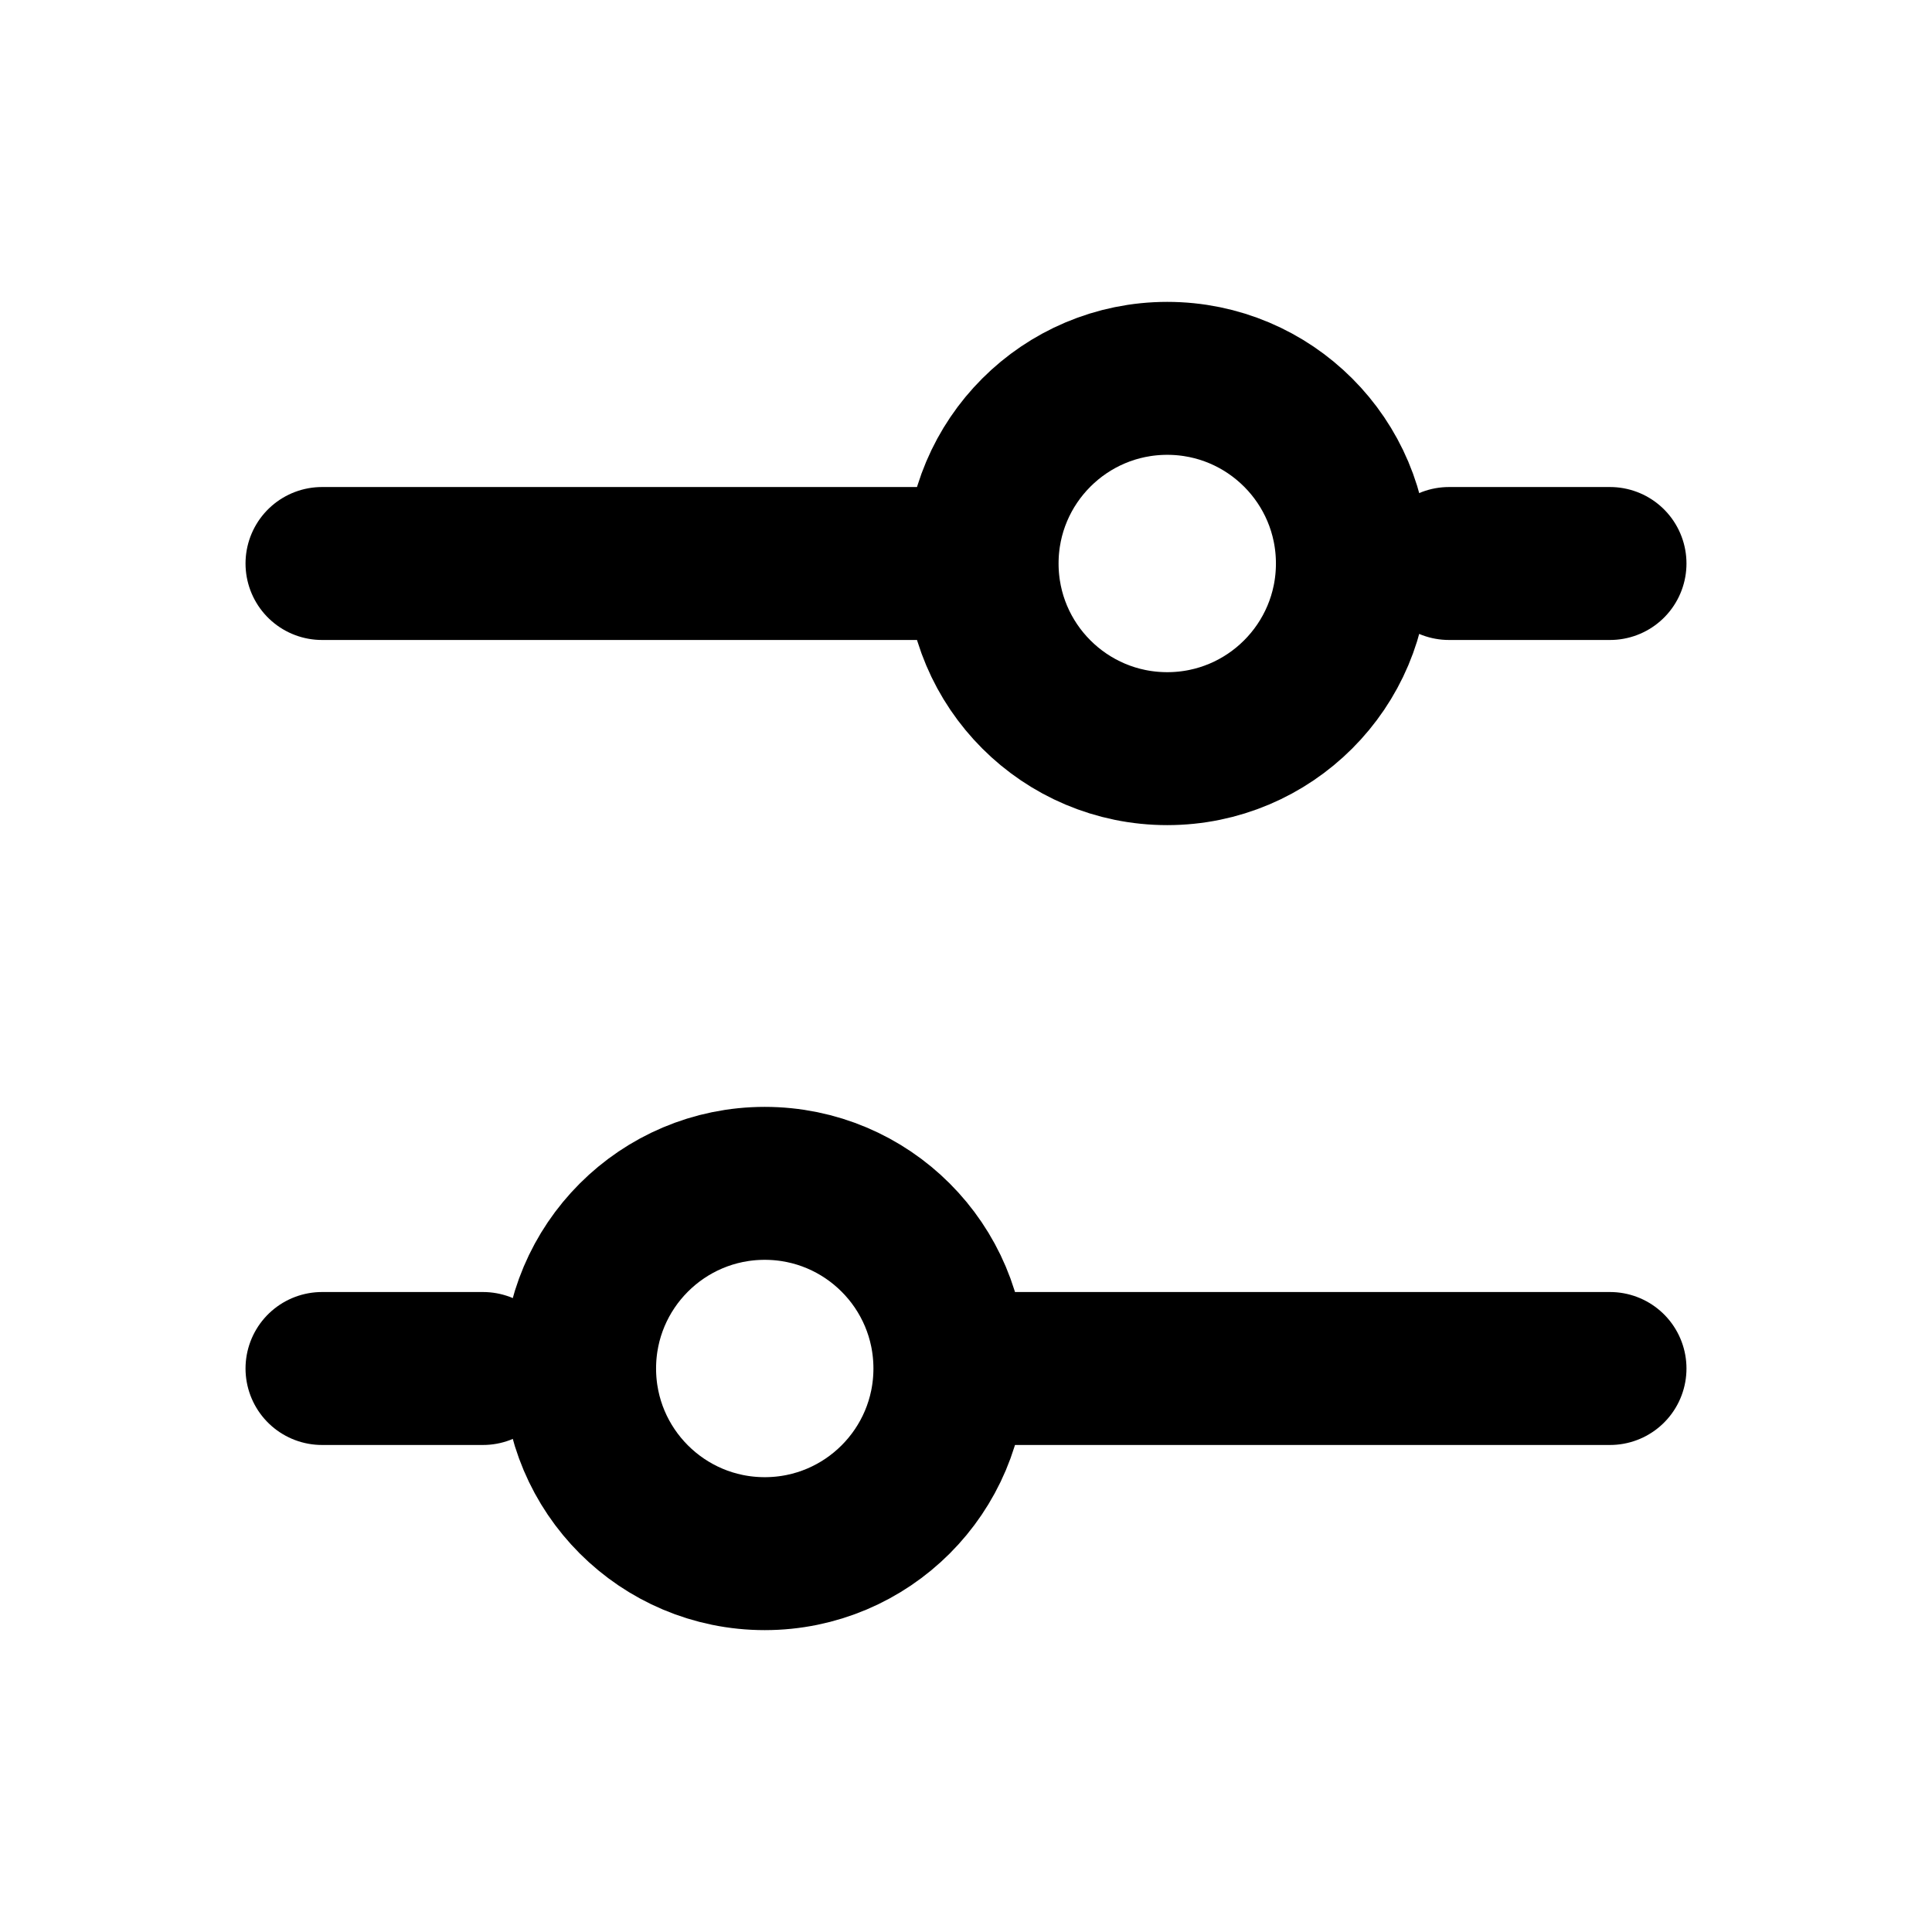
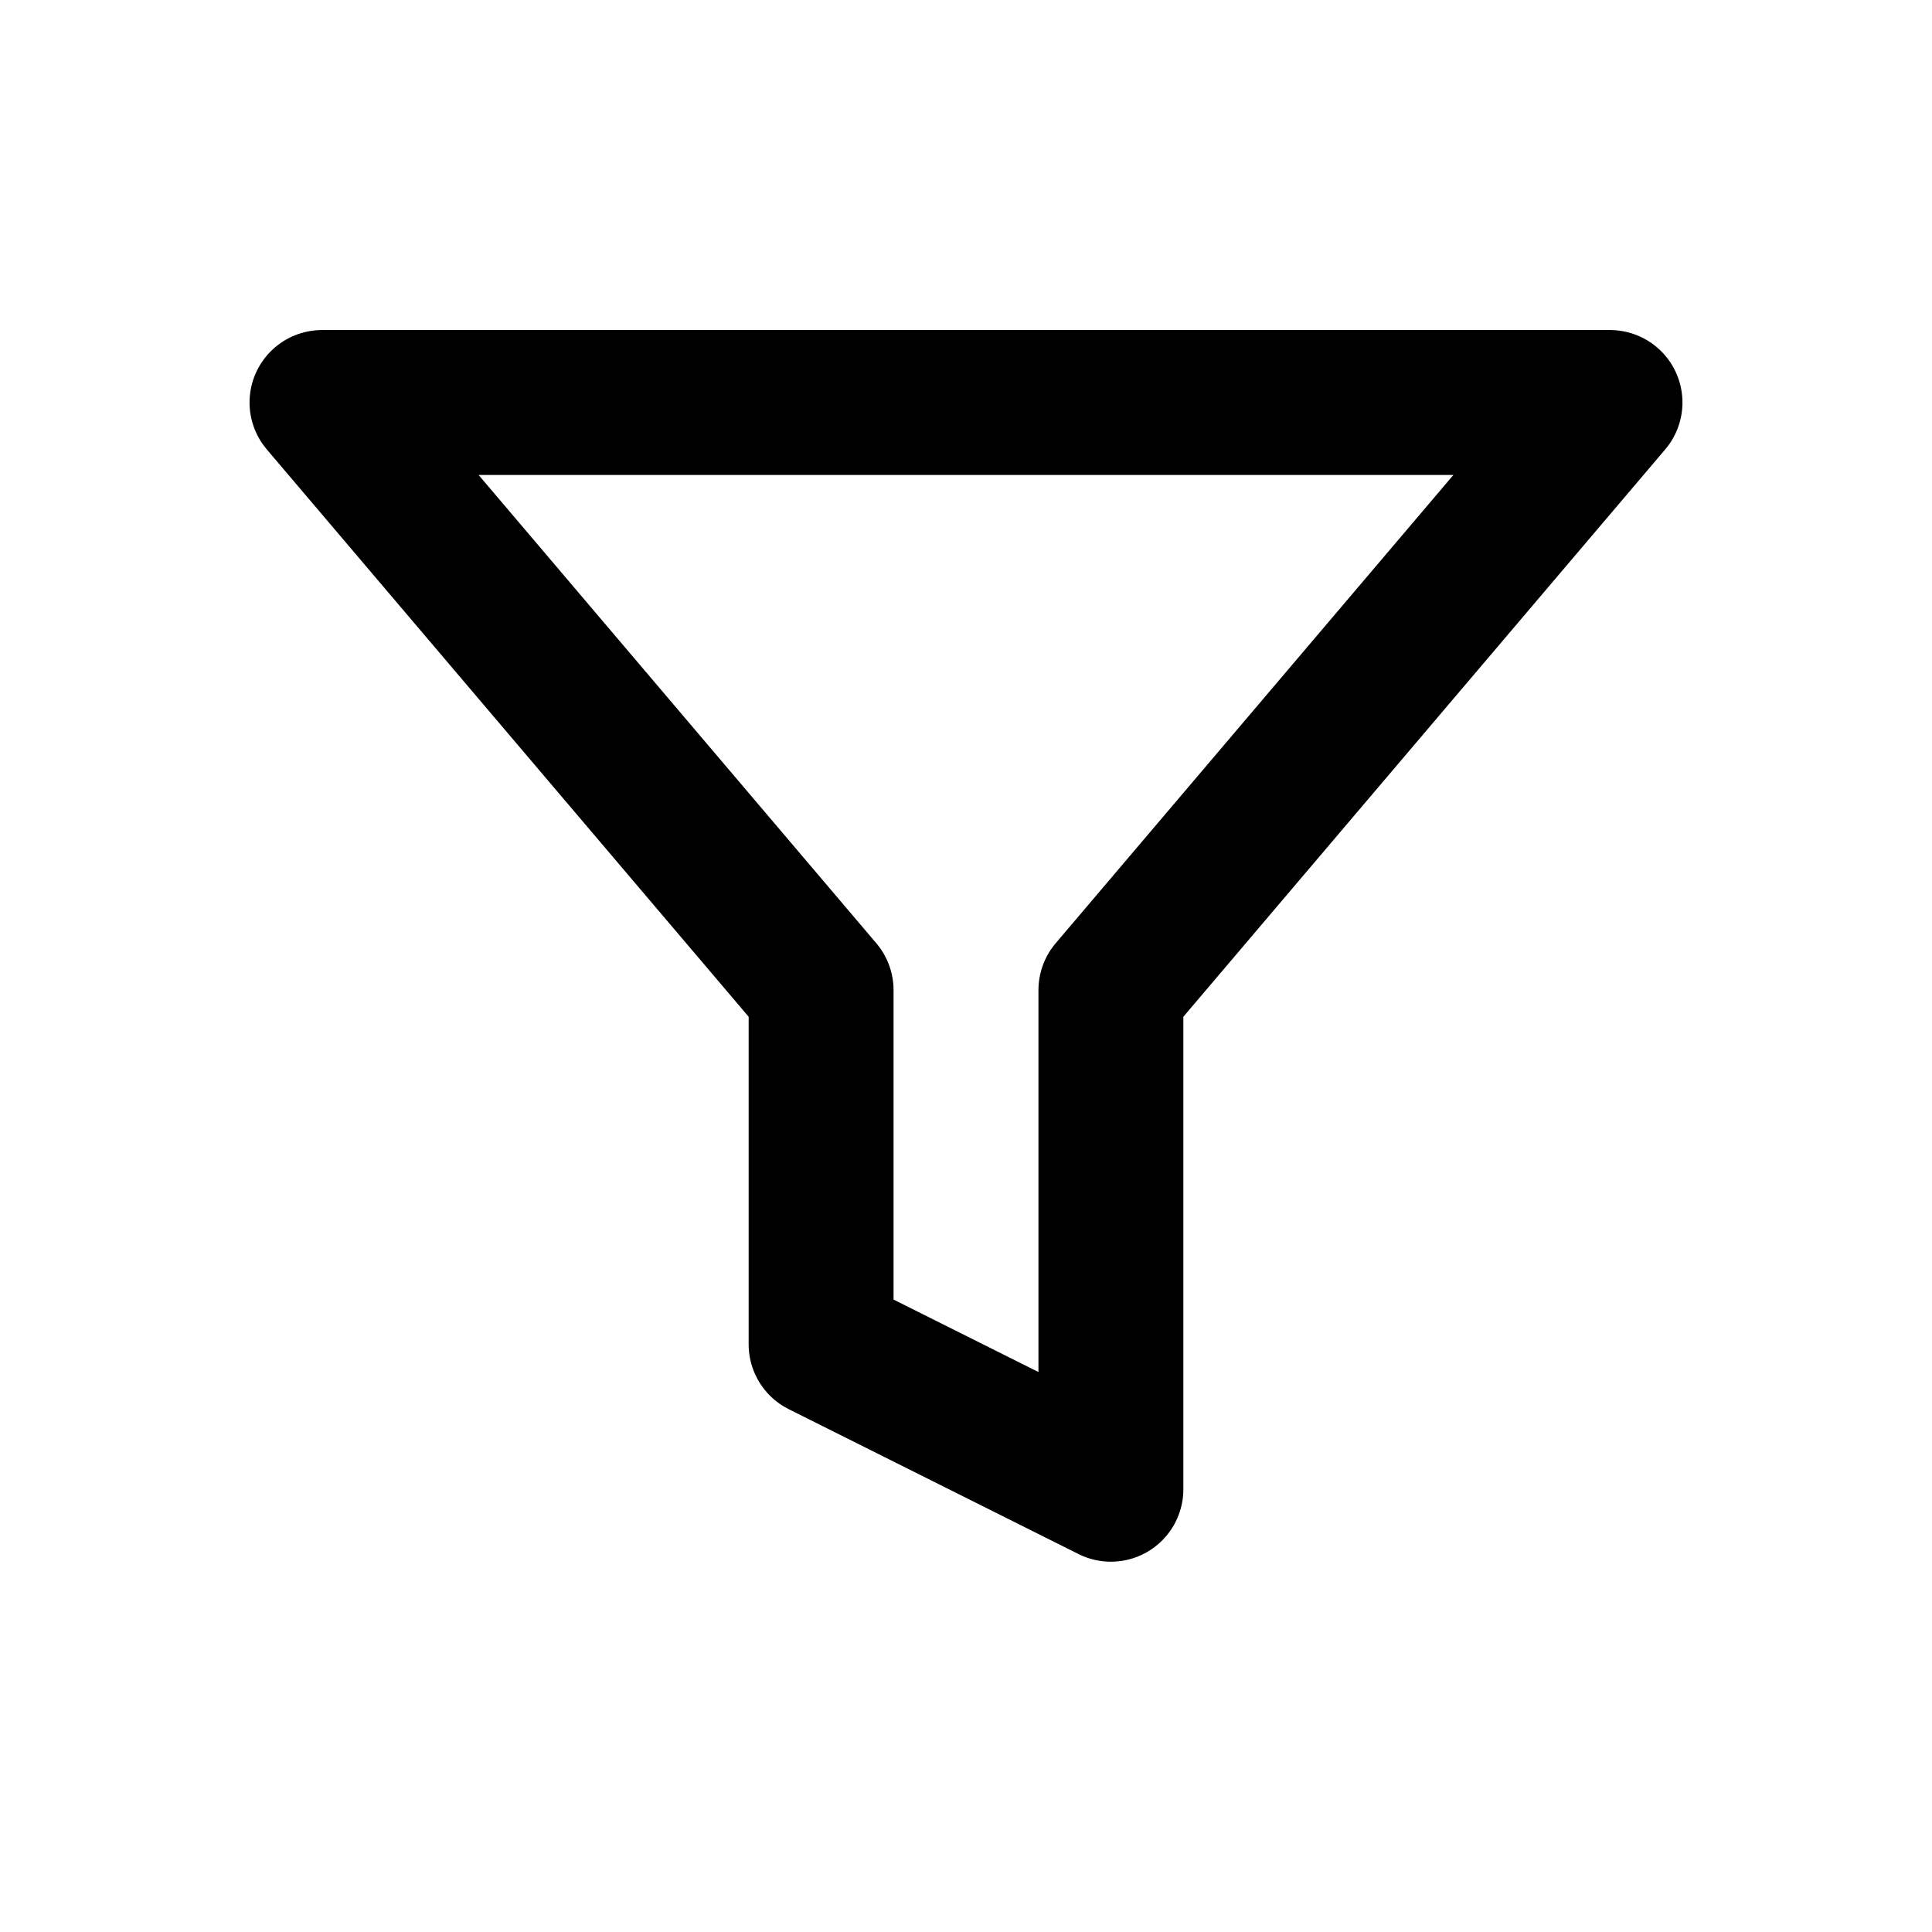
- <svg width="100%" height="100%" viewBox="0 0 24 24" fill="none" stroke="currentColor" stroke-width="1.9" stroke-linecap="round">
-   <path d="M4 7h8M18 7h2M4 17h2M12 17h8" />
-   <circle cx="14.5" cy="7" r="2.3" />
-   <circle cx="9.5" cy="17" r="2.3" />
+ <svg width="100%" height="100%" viewBox="0 0 24 24" fill="none" stroke="currentColor" stroke-width="1.8" stroke-linecap="round" stroke-linejoin="round">
+   <path d="M4 5h16l-6.2 7.3v6.2l-3.6-1.8v-4.4z" />
</svg>
